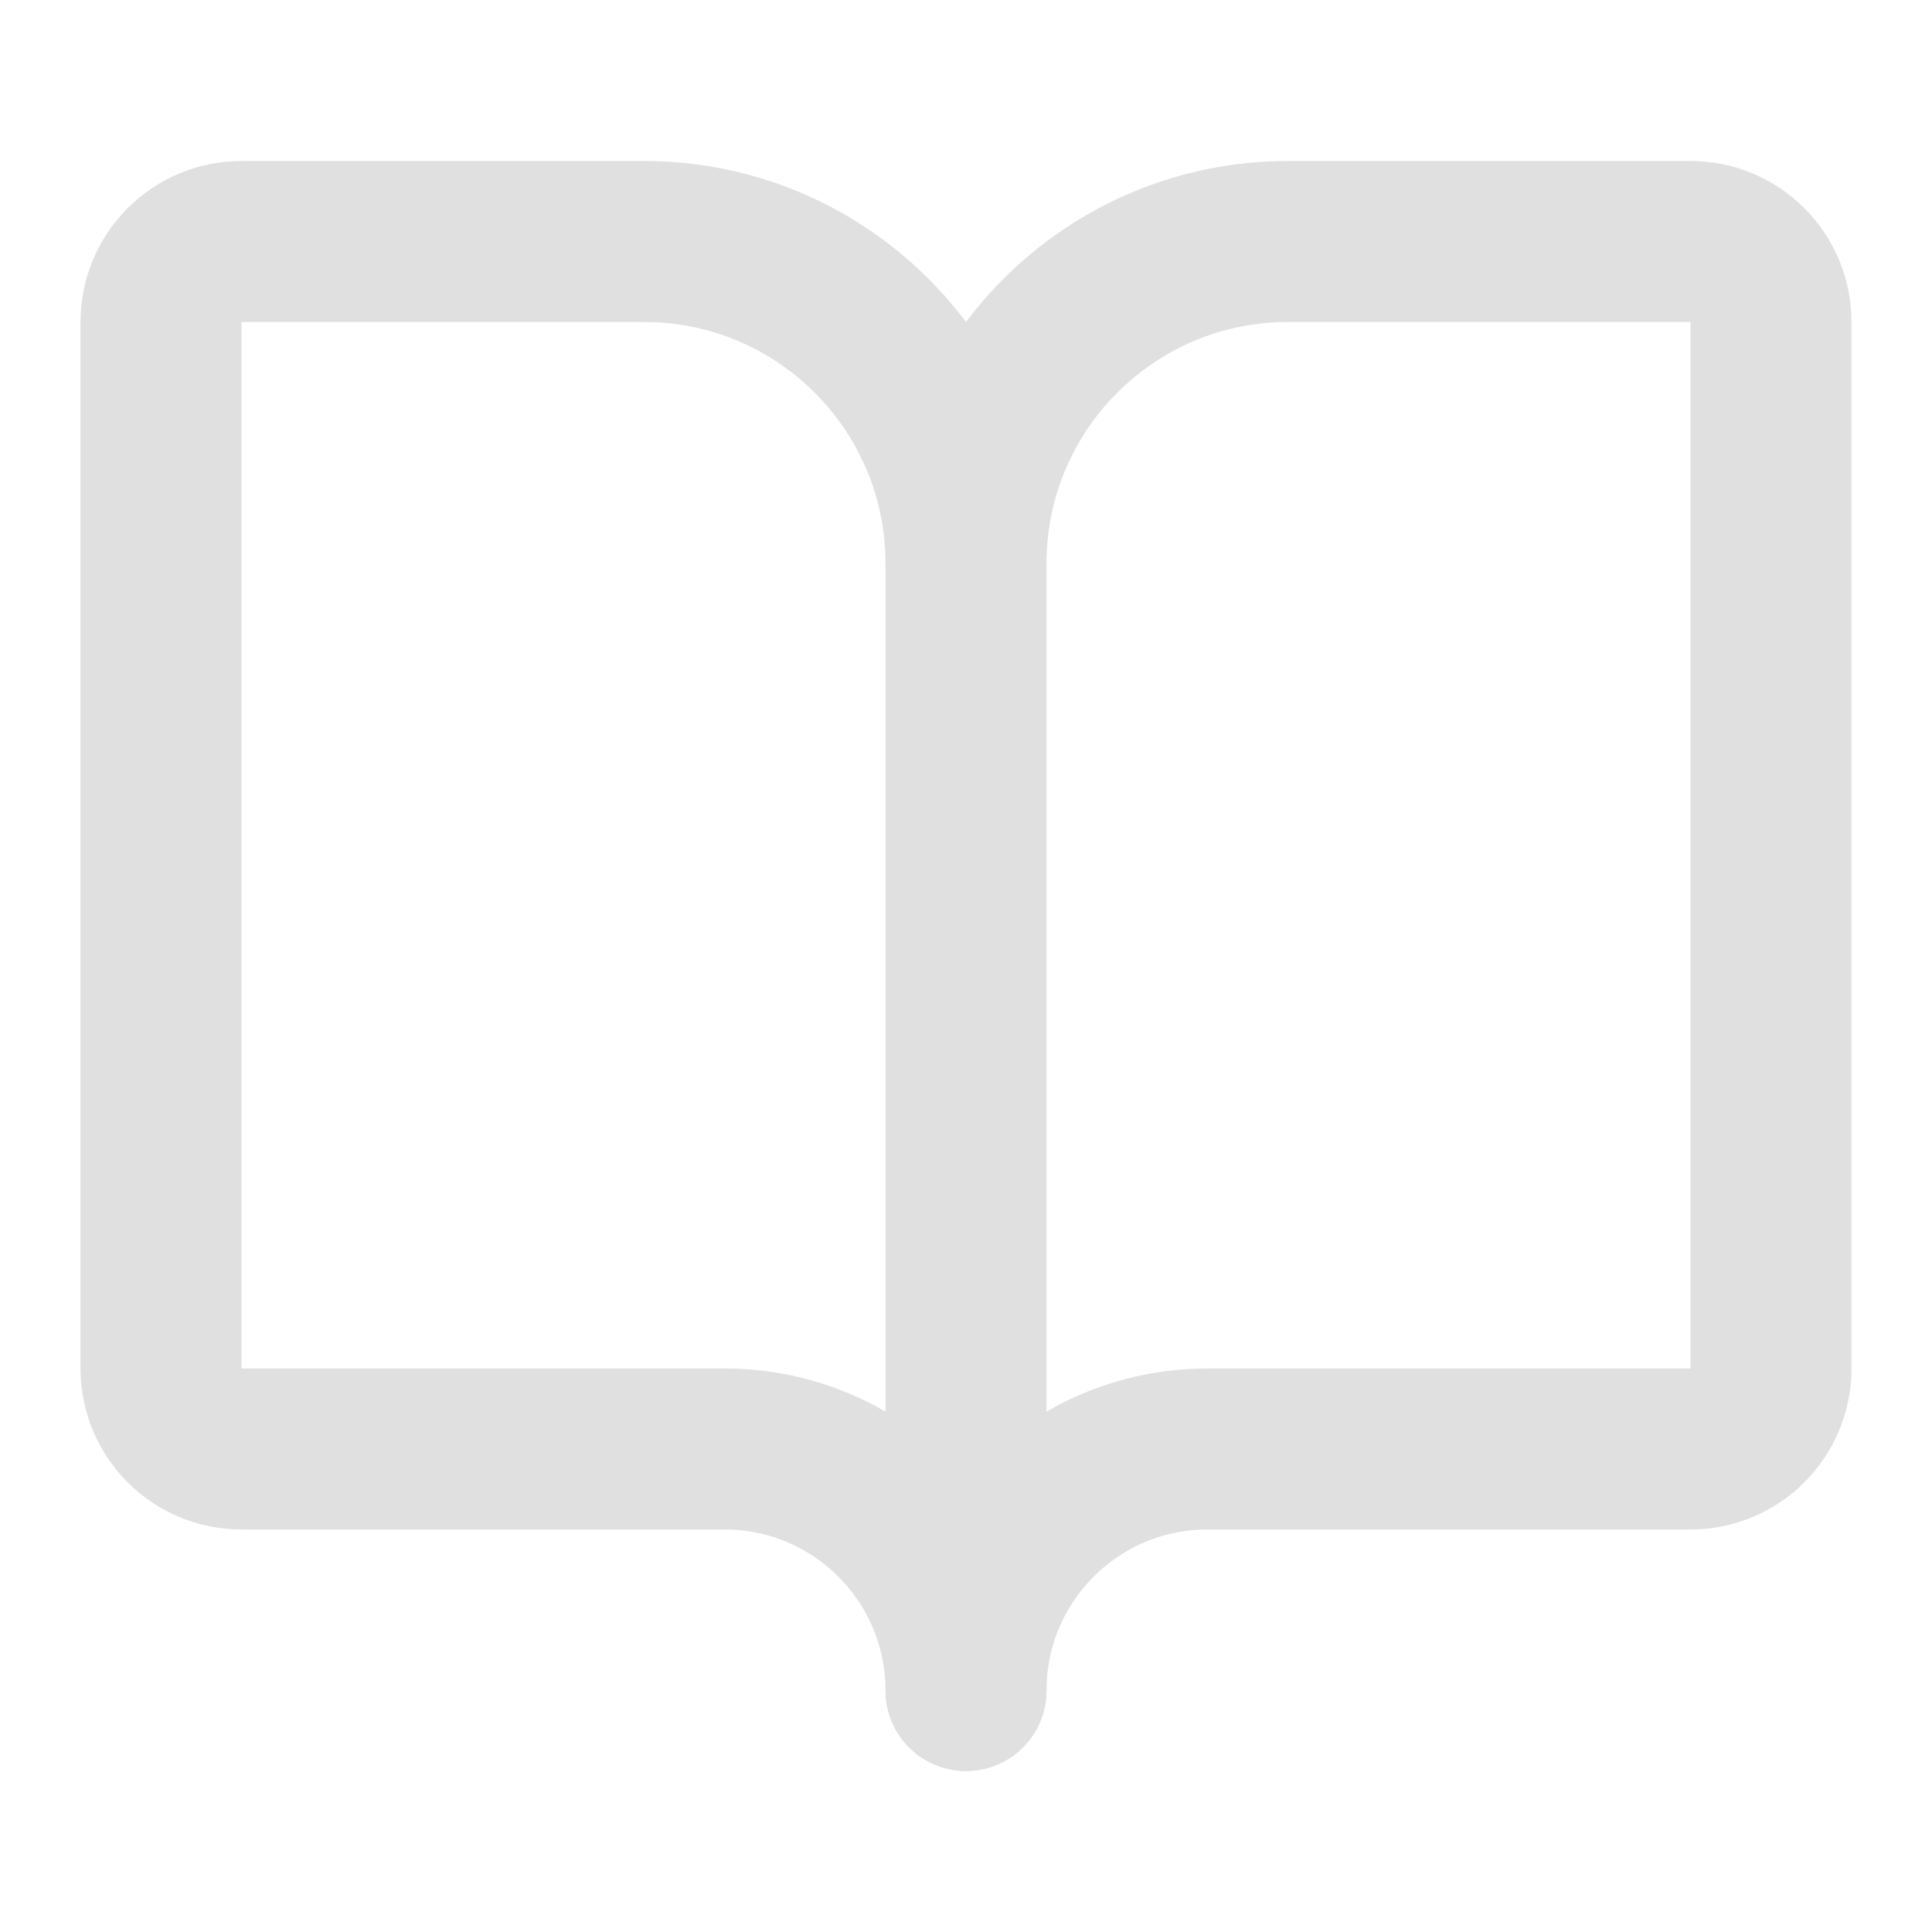
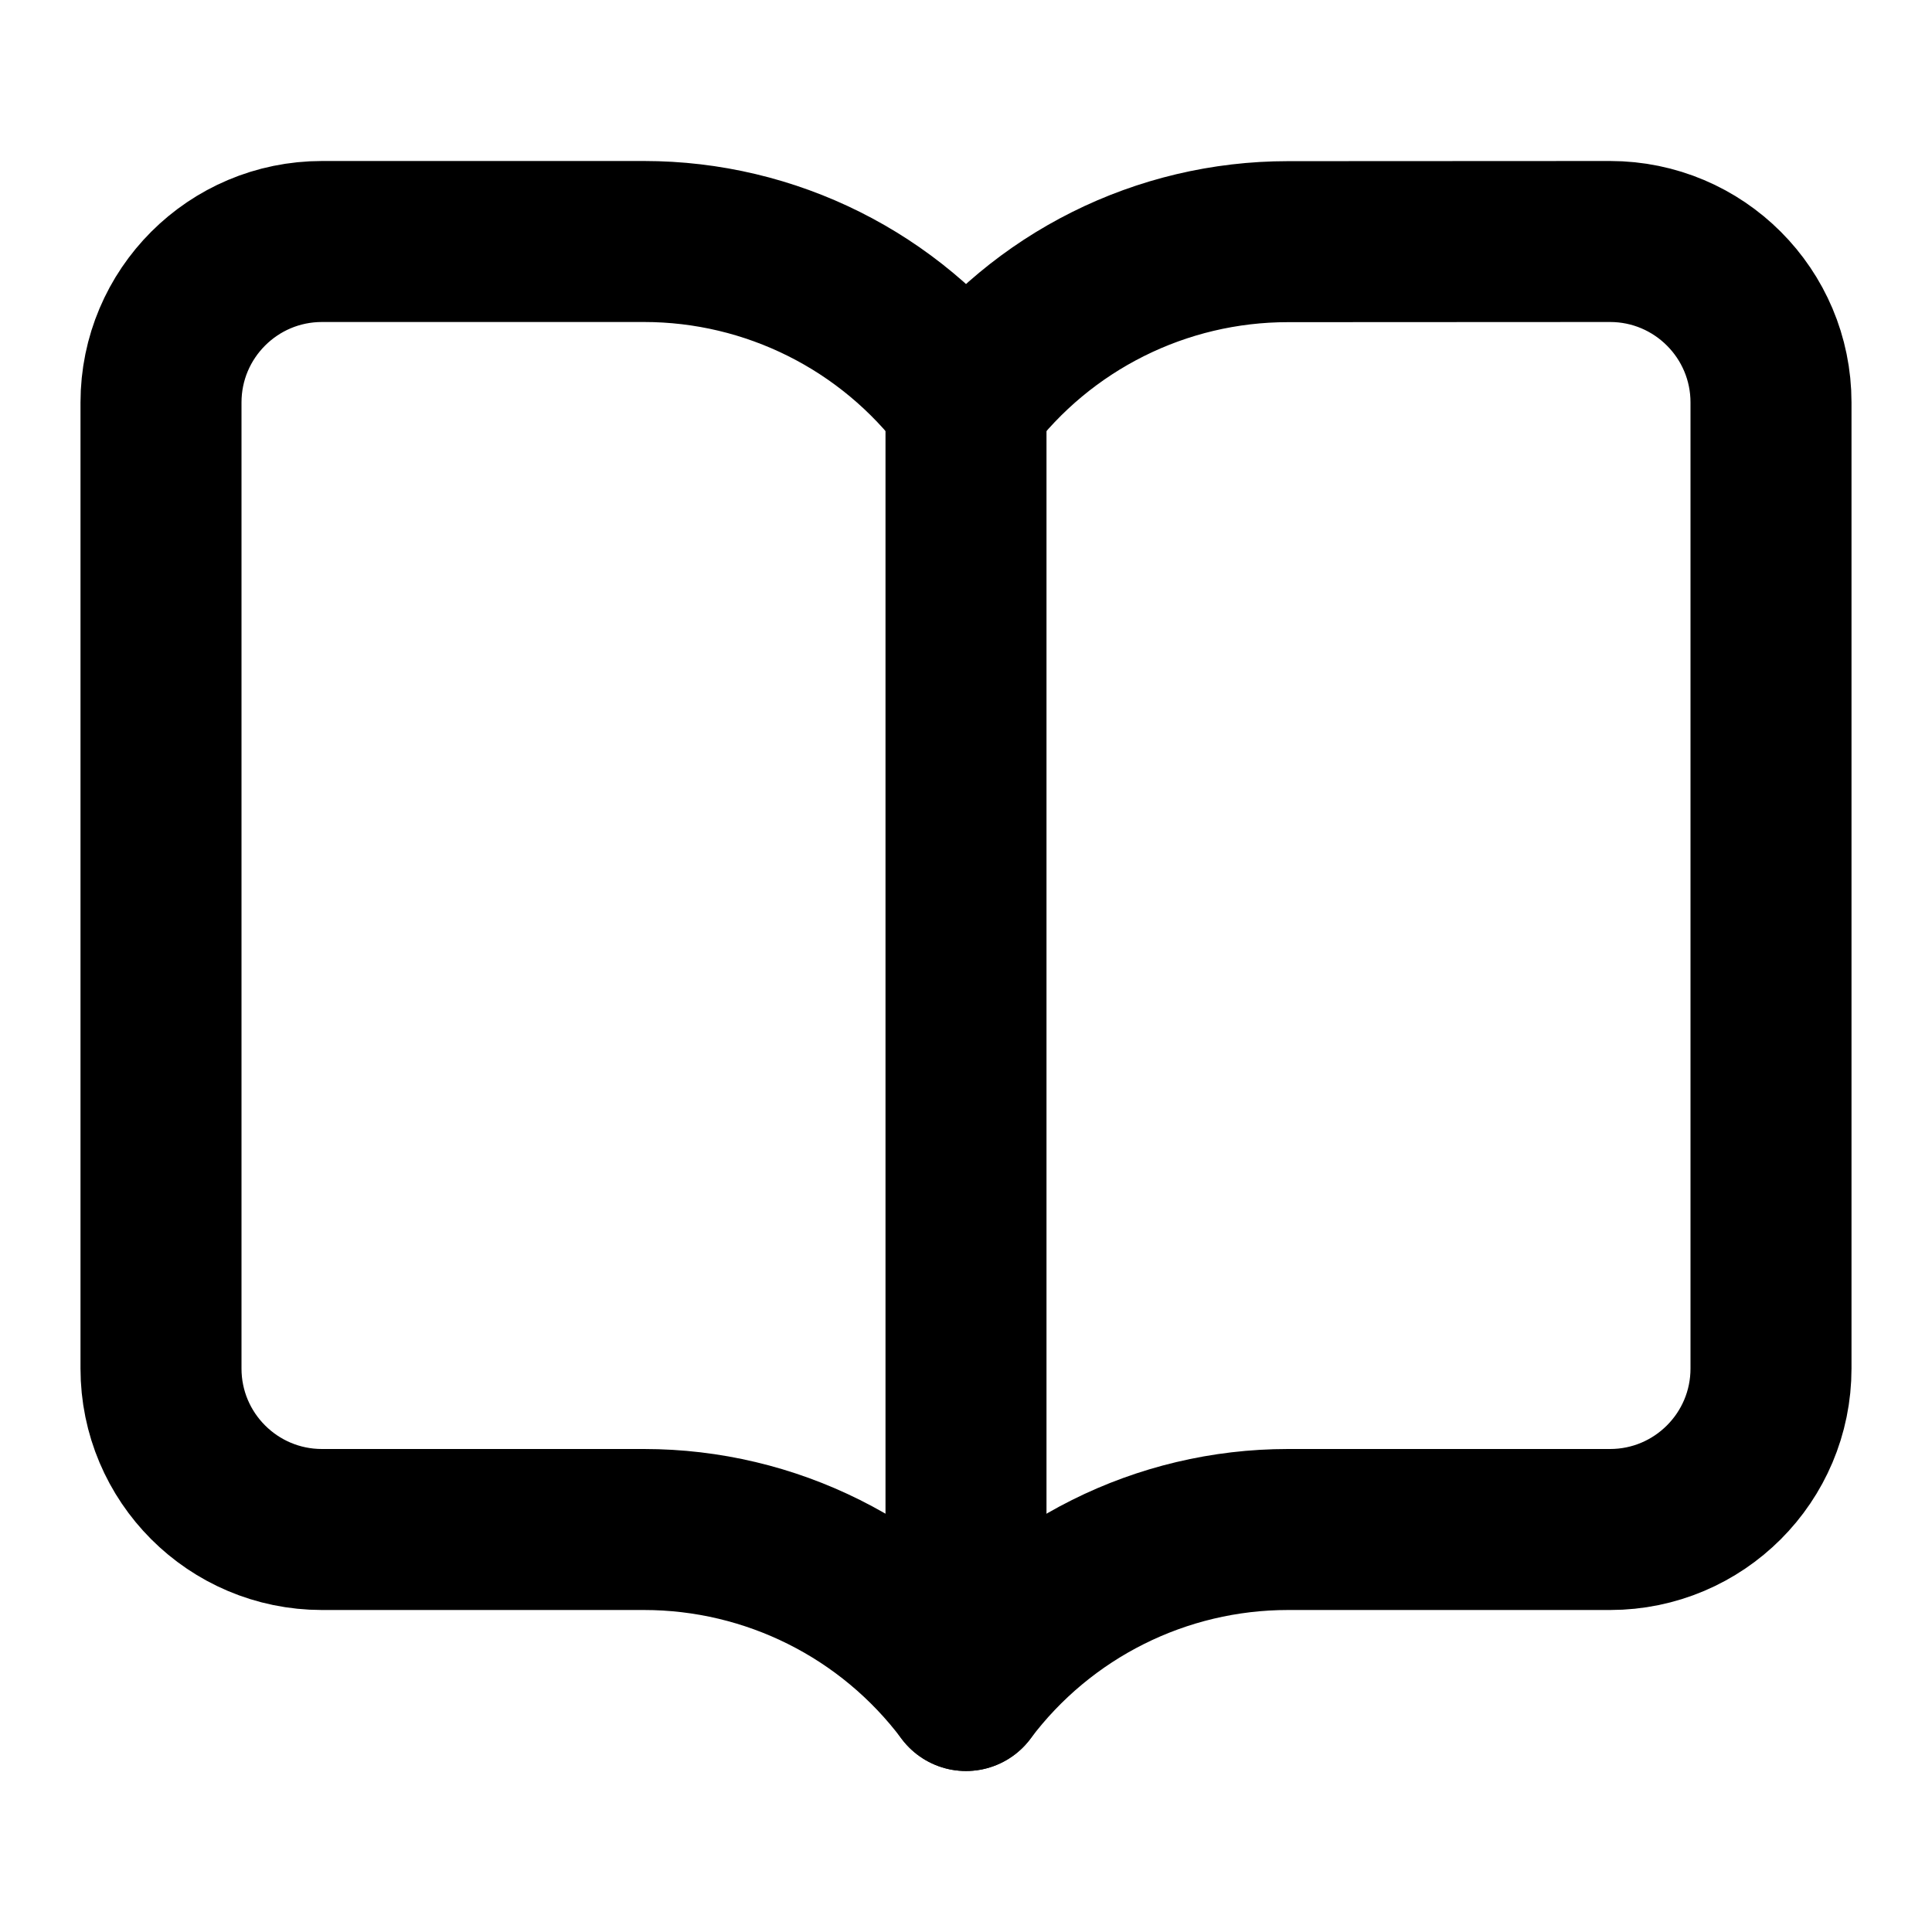
- <svg xmlns="http://www.w3.org/2000/svg" width="24" height="24" viewBox="0 0 24 24" fill="none" stroke="#e0e0e0" stroke-width="2" stroke-linecap="round" stroke-linejoin="round">
-   <path d="M12 7v14" />
-   <path d="M3 18a1 1 0 0 1-1-1V4a1 1 0 0 1 1-1h5a4 4 0 0 1 4 4 4 4 0 0 1 4-4h5a1 1 0 0 1 1 1v13a1 1 0 0 1-1 1h-6a3 3 0 0 0-3 3 3 3 0 0 0-3-3z" />
+ <svg xmlns="http://www.w3.org/2000/svg" width="24" height="24" viewBox="0 0 24 24" fill="none" stroke="currentColor" stroke-width="2" stroke-linecap="round" stroke-linejoin="round">
+   <path d="M12 5v16" />
+   <path d="M20.001 19A2 2 0 0022 17V5a2 2 0 00-1.999-2L16 3.002A5 5 0 0012 5a5 5 0 00-4-2H4a2 2 0 00-2 2v12a2 2 0 001.999 2H8a5 5 0 014 2 5 5 0 014-2z" />
</svg>
